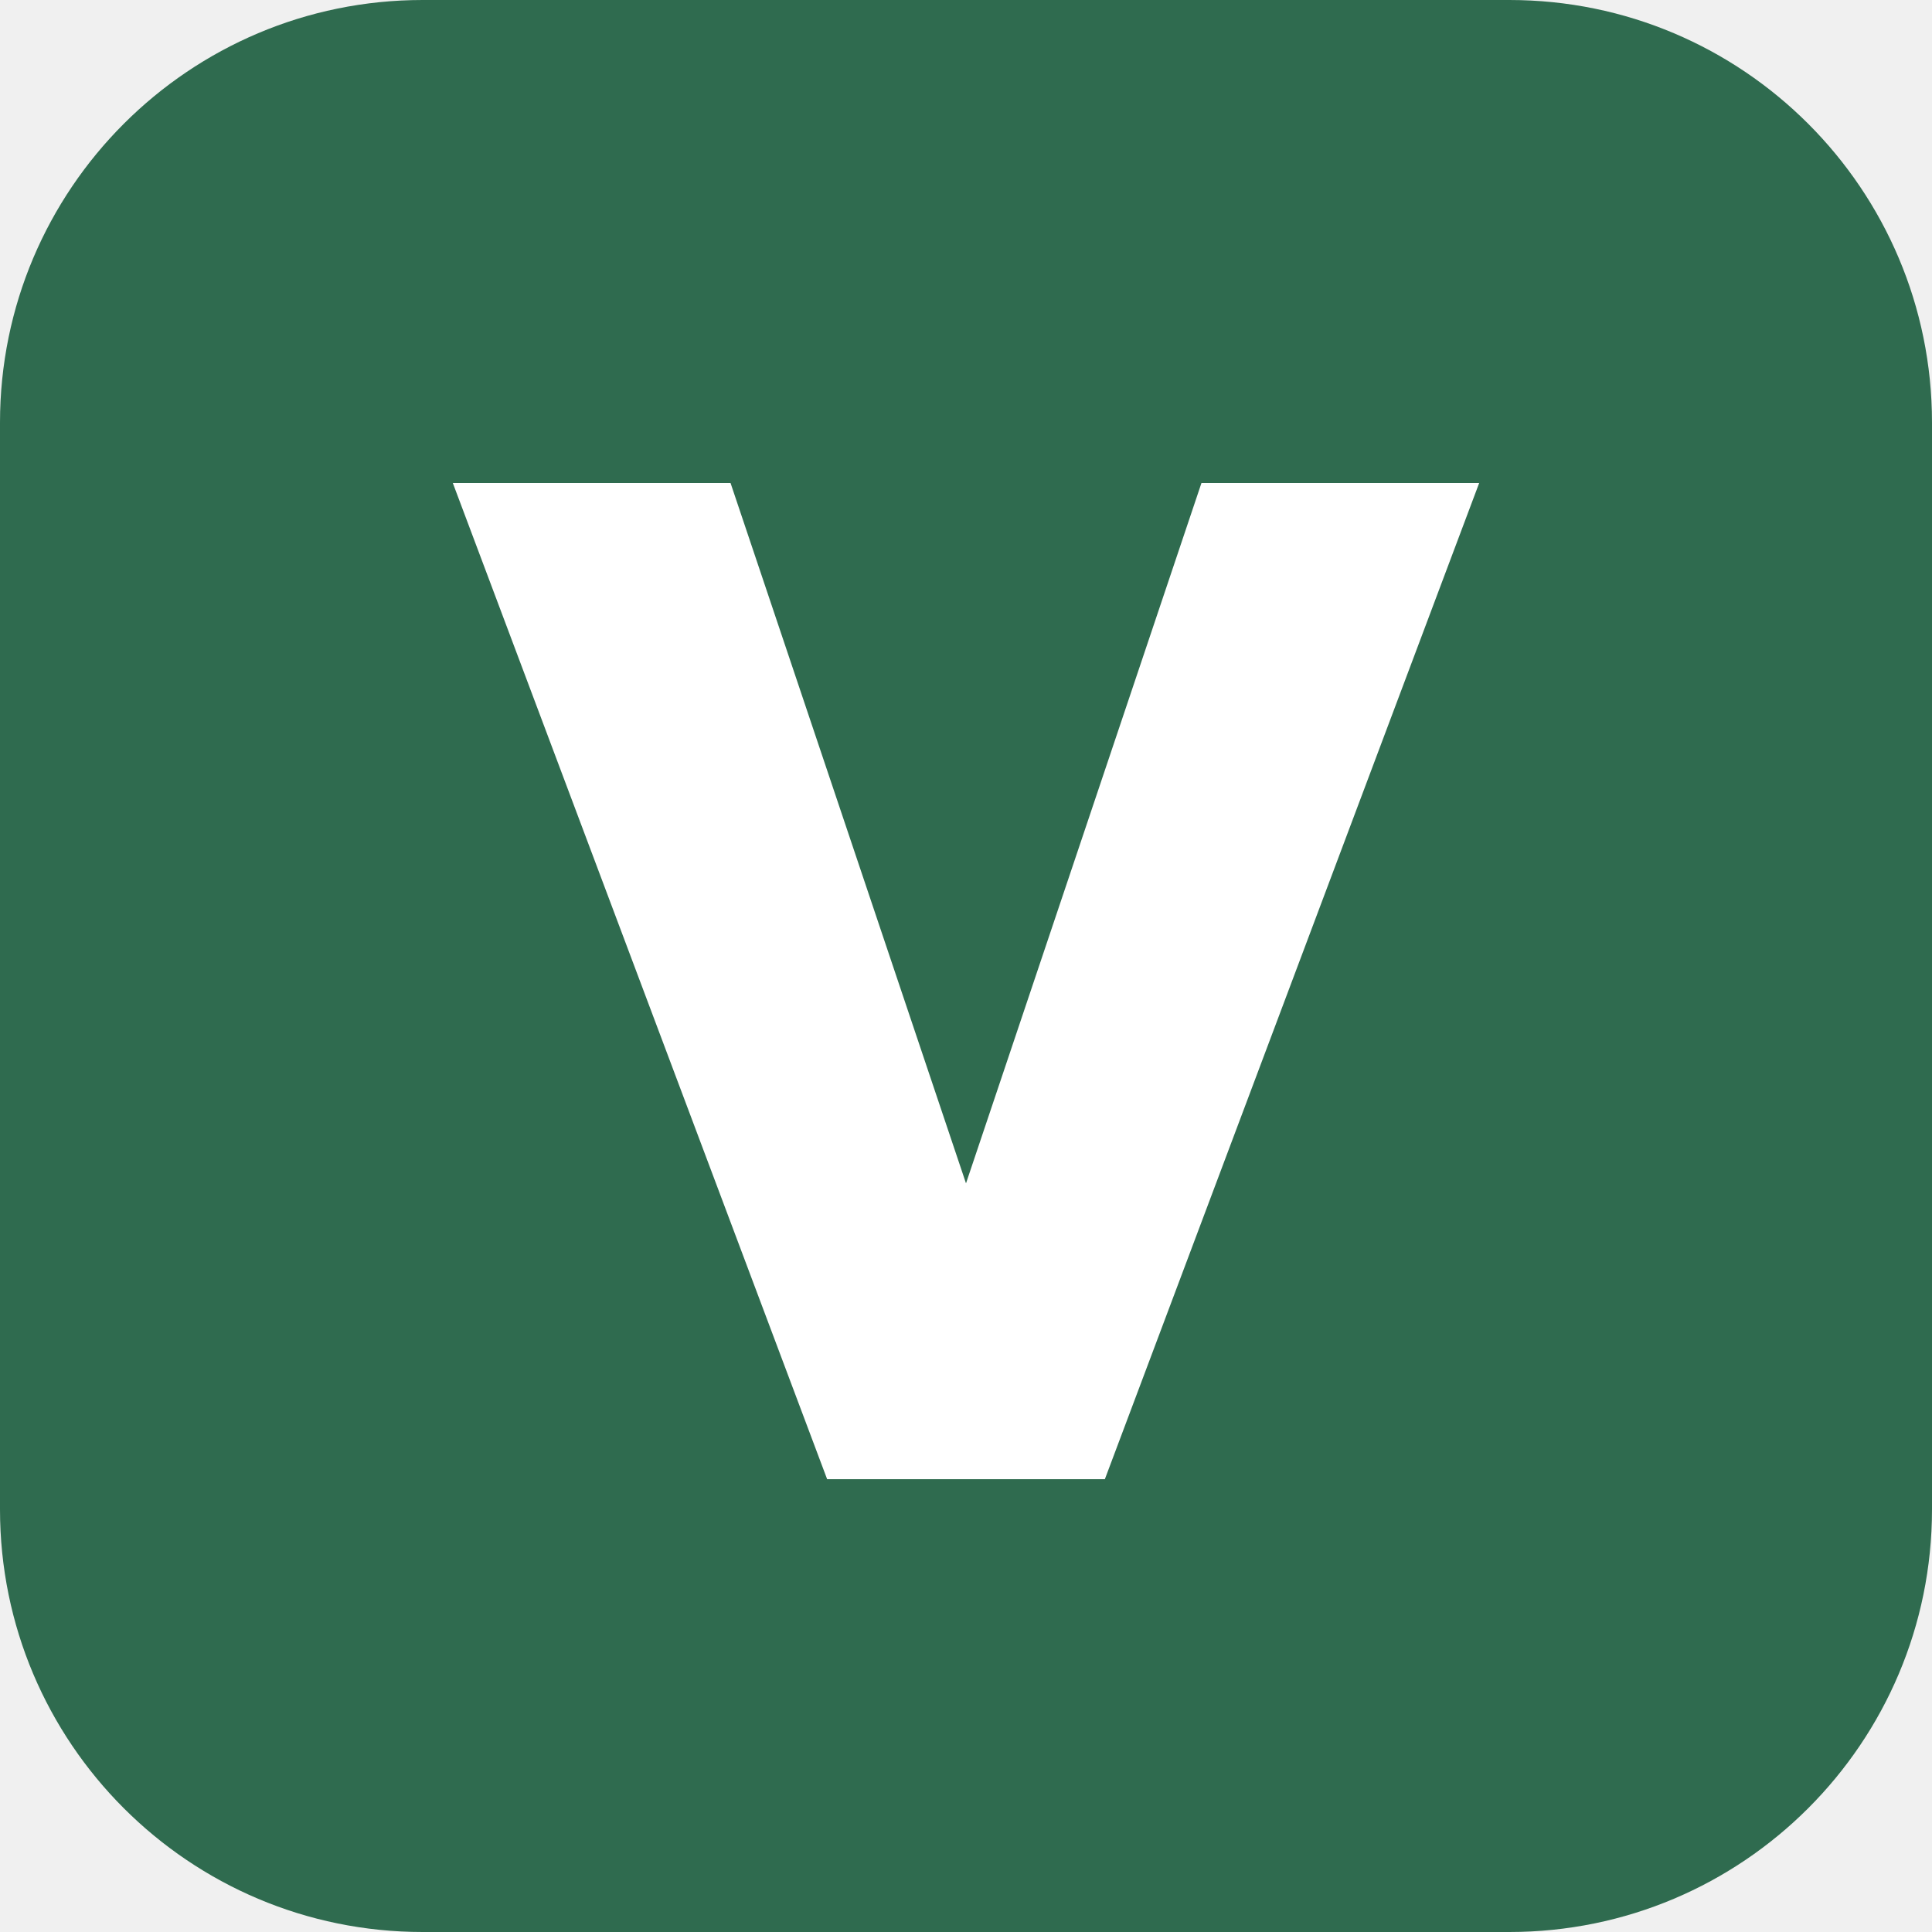
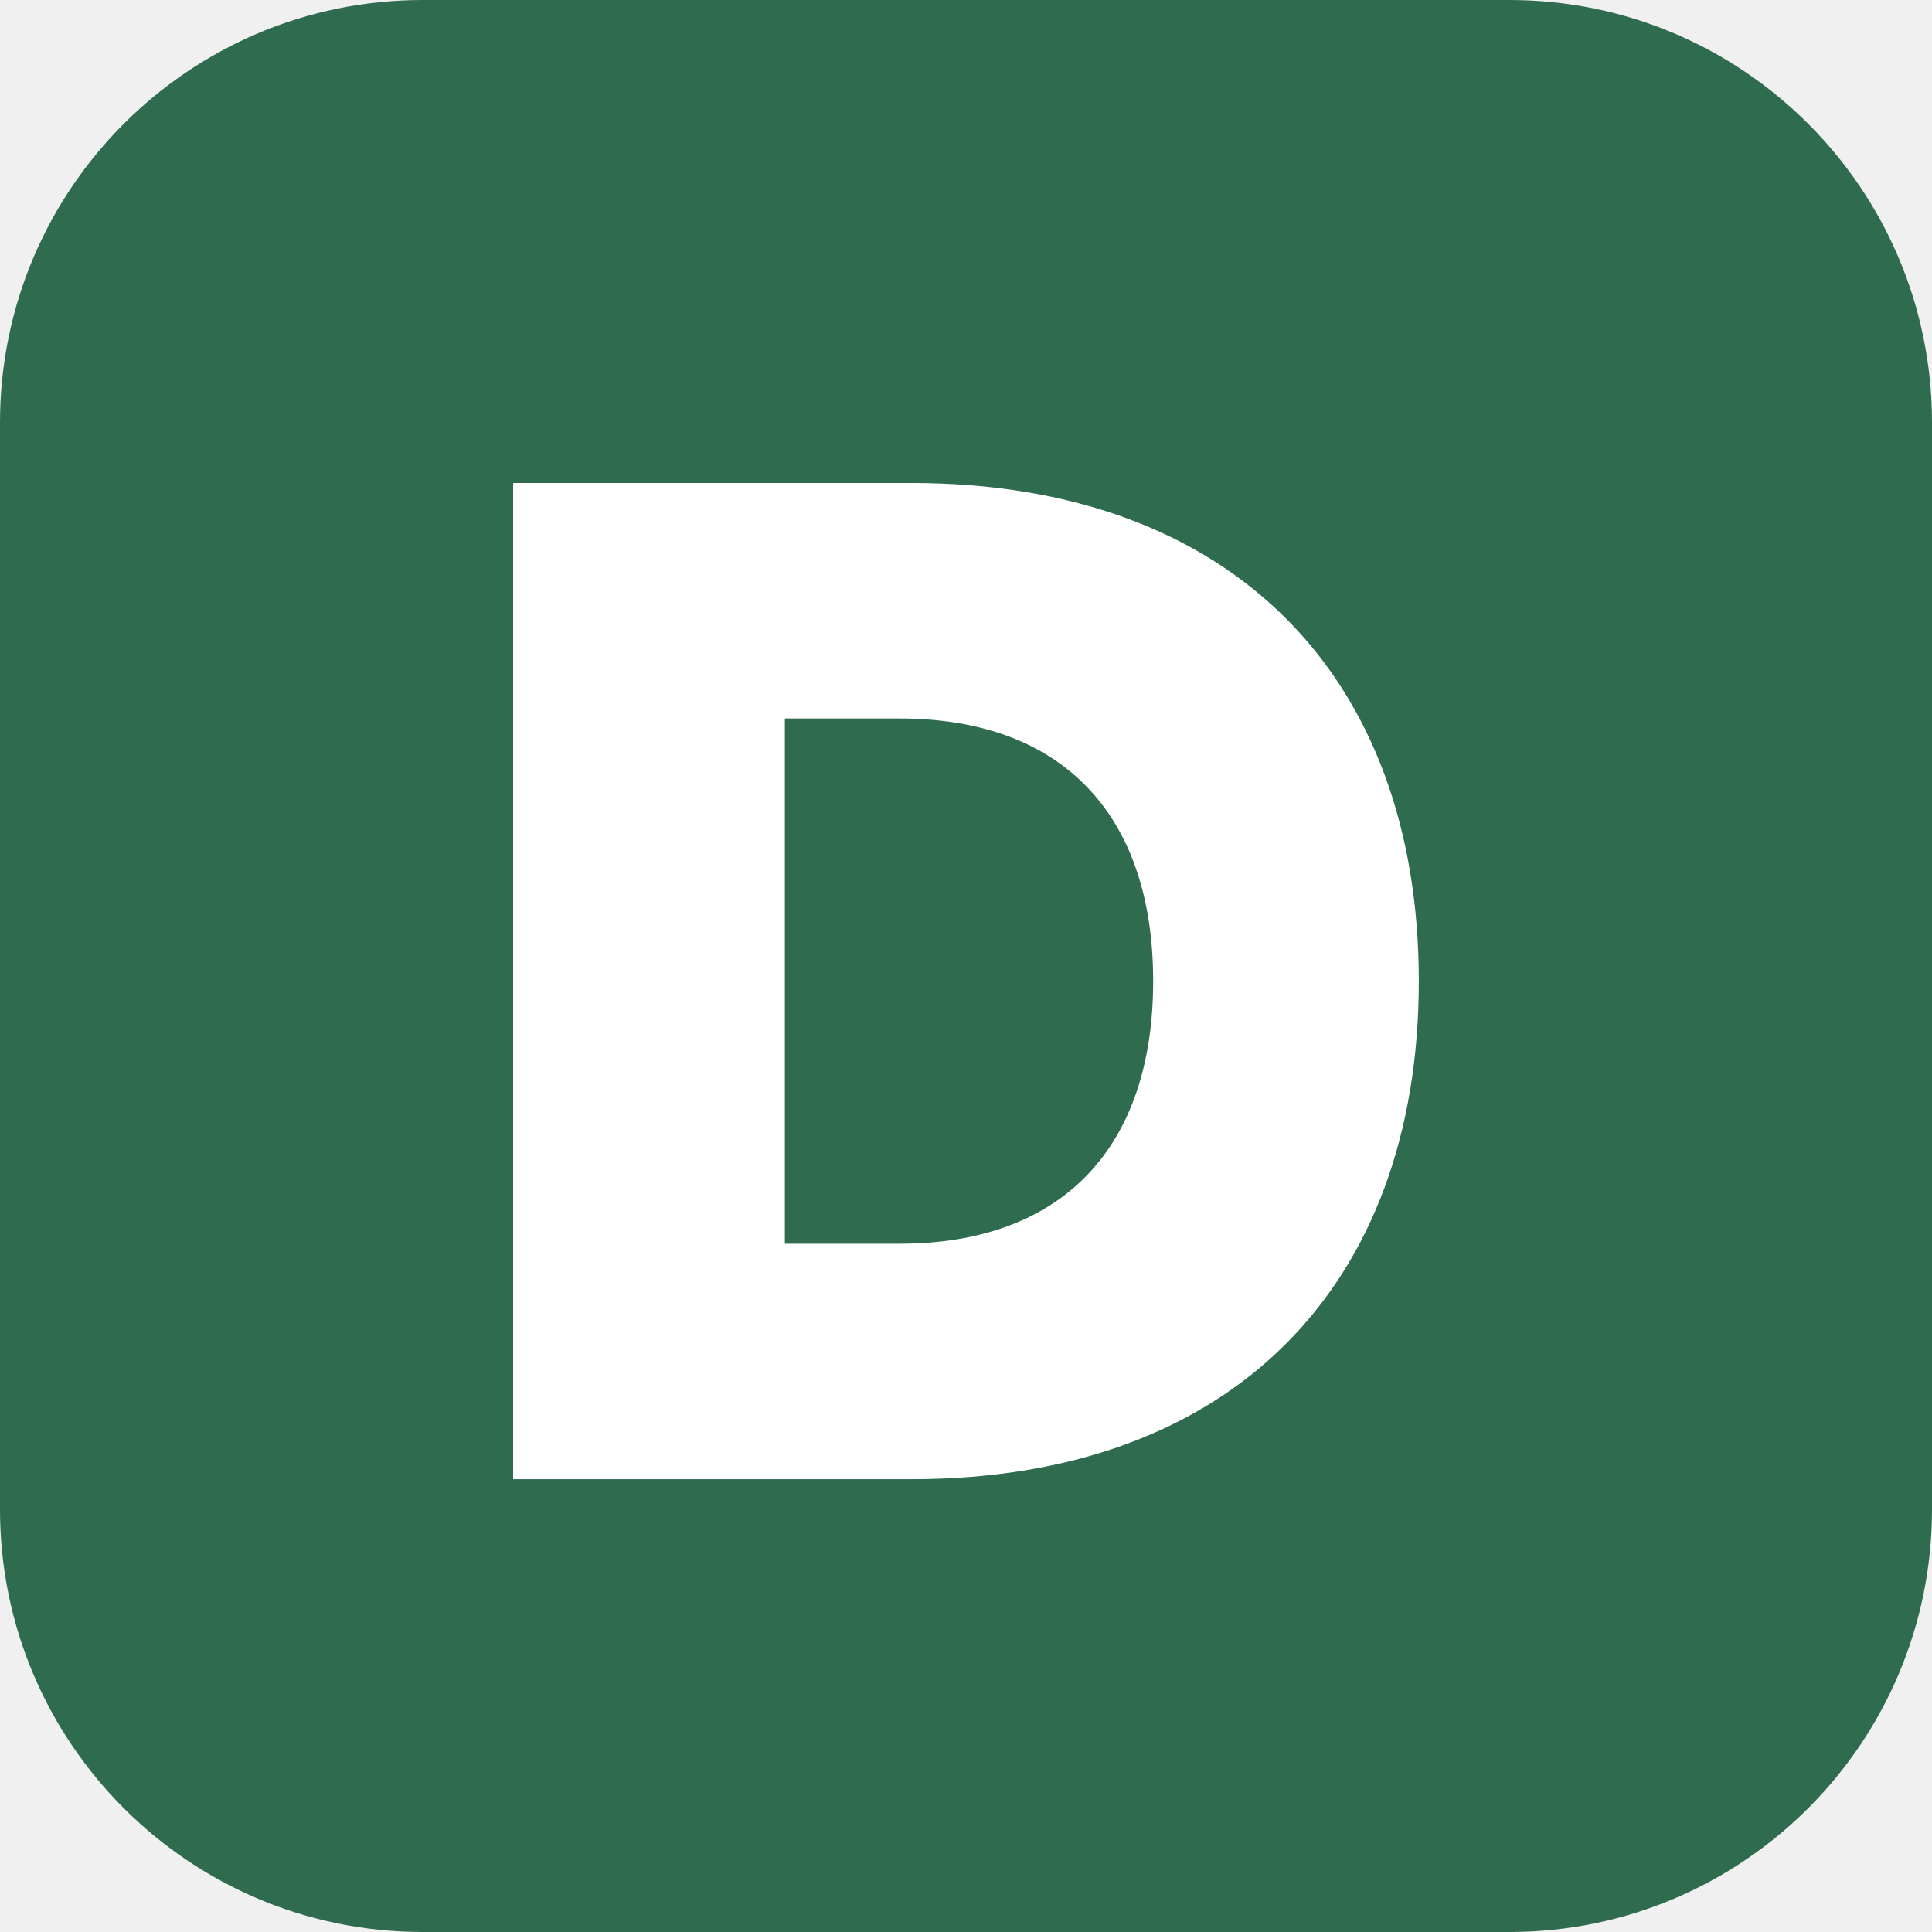
<svg xmlns="http://www.w3.org/2000/svg" viewBox="0 0 32 32">
  <style>
    .bg { fill: #2F6B4F; }
    .fg { fill: #FFFFFF; }
    @media (prefers-color-scheme: dark) {
      .bg { fill: #6FB592; }
      .fg { fill: #0F1A14; }
    }
  </style>
  <rect class="bg" width="32" height="32" rx="7" />
-   <path class="fg" d="M7.5 8h4.6L16 19.6 19.9 8h4.6l-6.2 16.5h-4.6z" />
+   <path class="fg" fill-rule="evenodd" d="M8.5 8h6.6c5.3 0 8.4 3.2 8.4 8.25S20.4 24.5 15.1 24.5H8.5zM13 11.9v8.7h1.9c2.7 0 4.2-1.6 4.2-4.35S17.6 11.9 14.9 11.9z" />
</svg>
